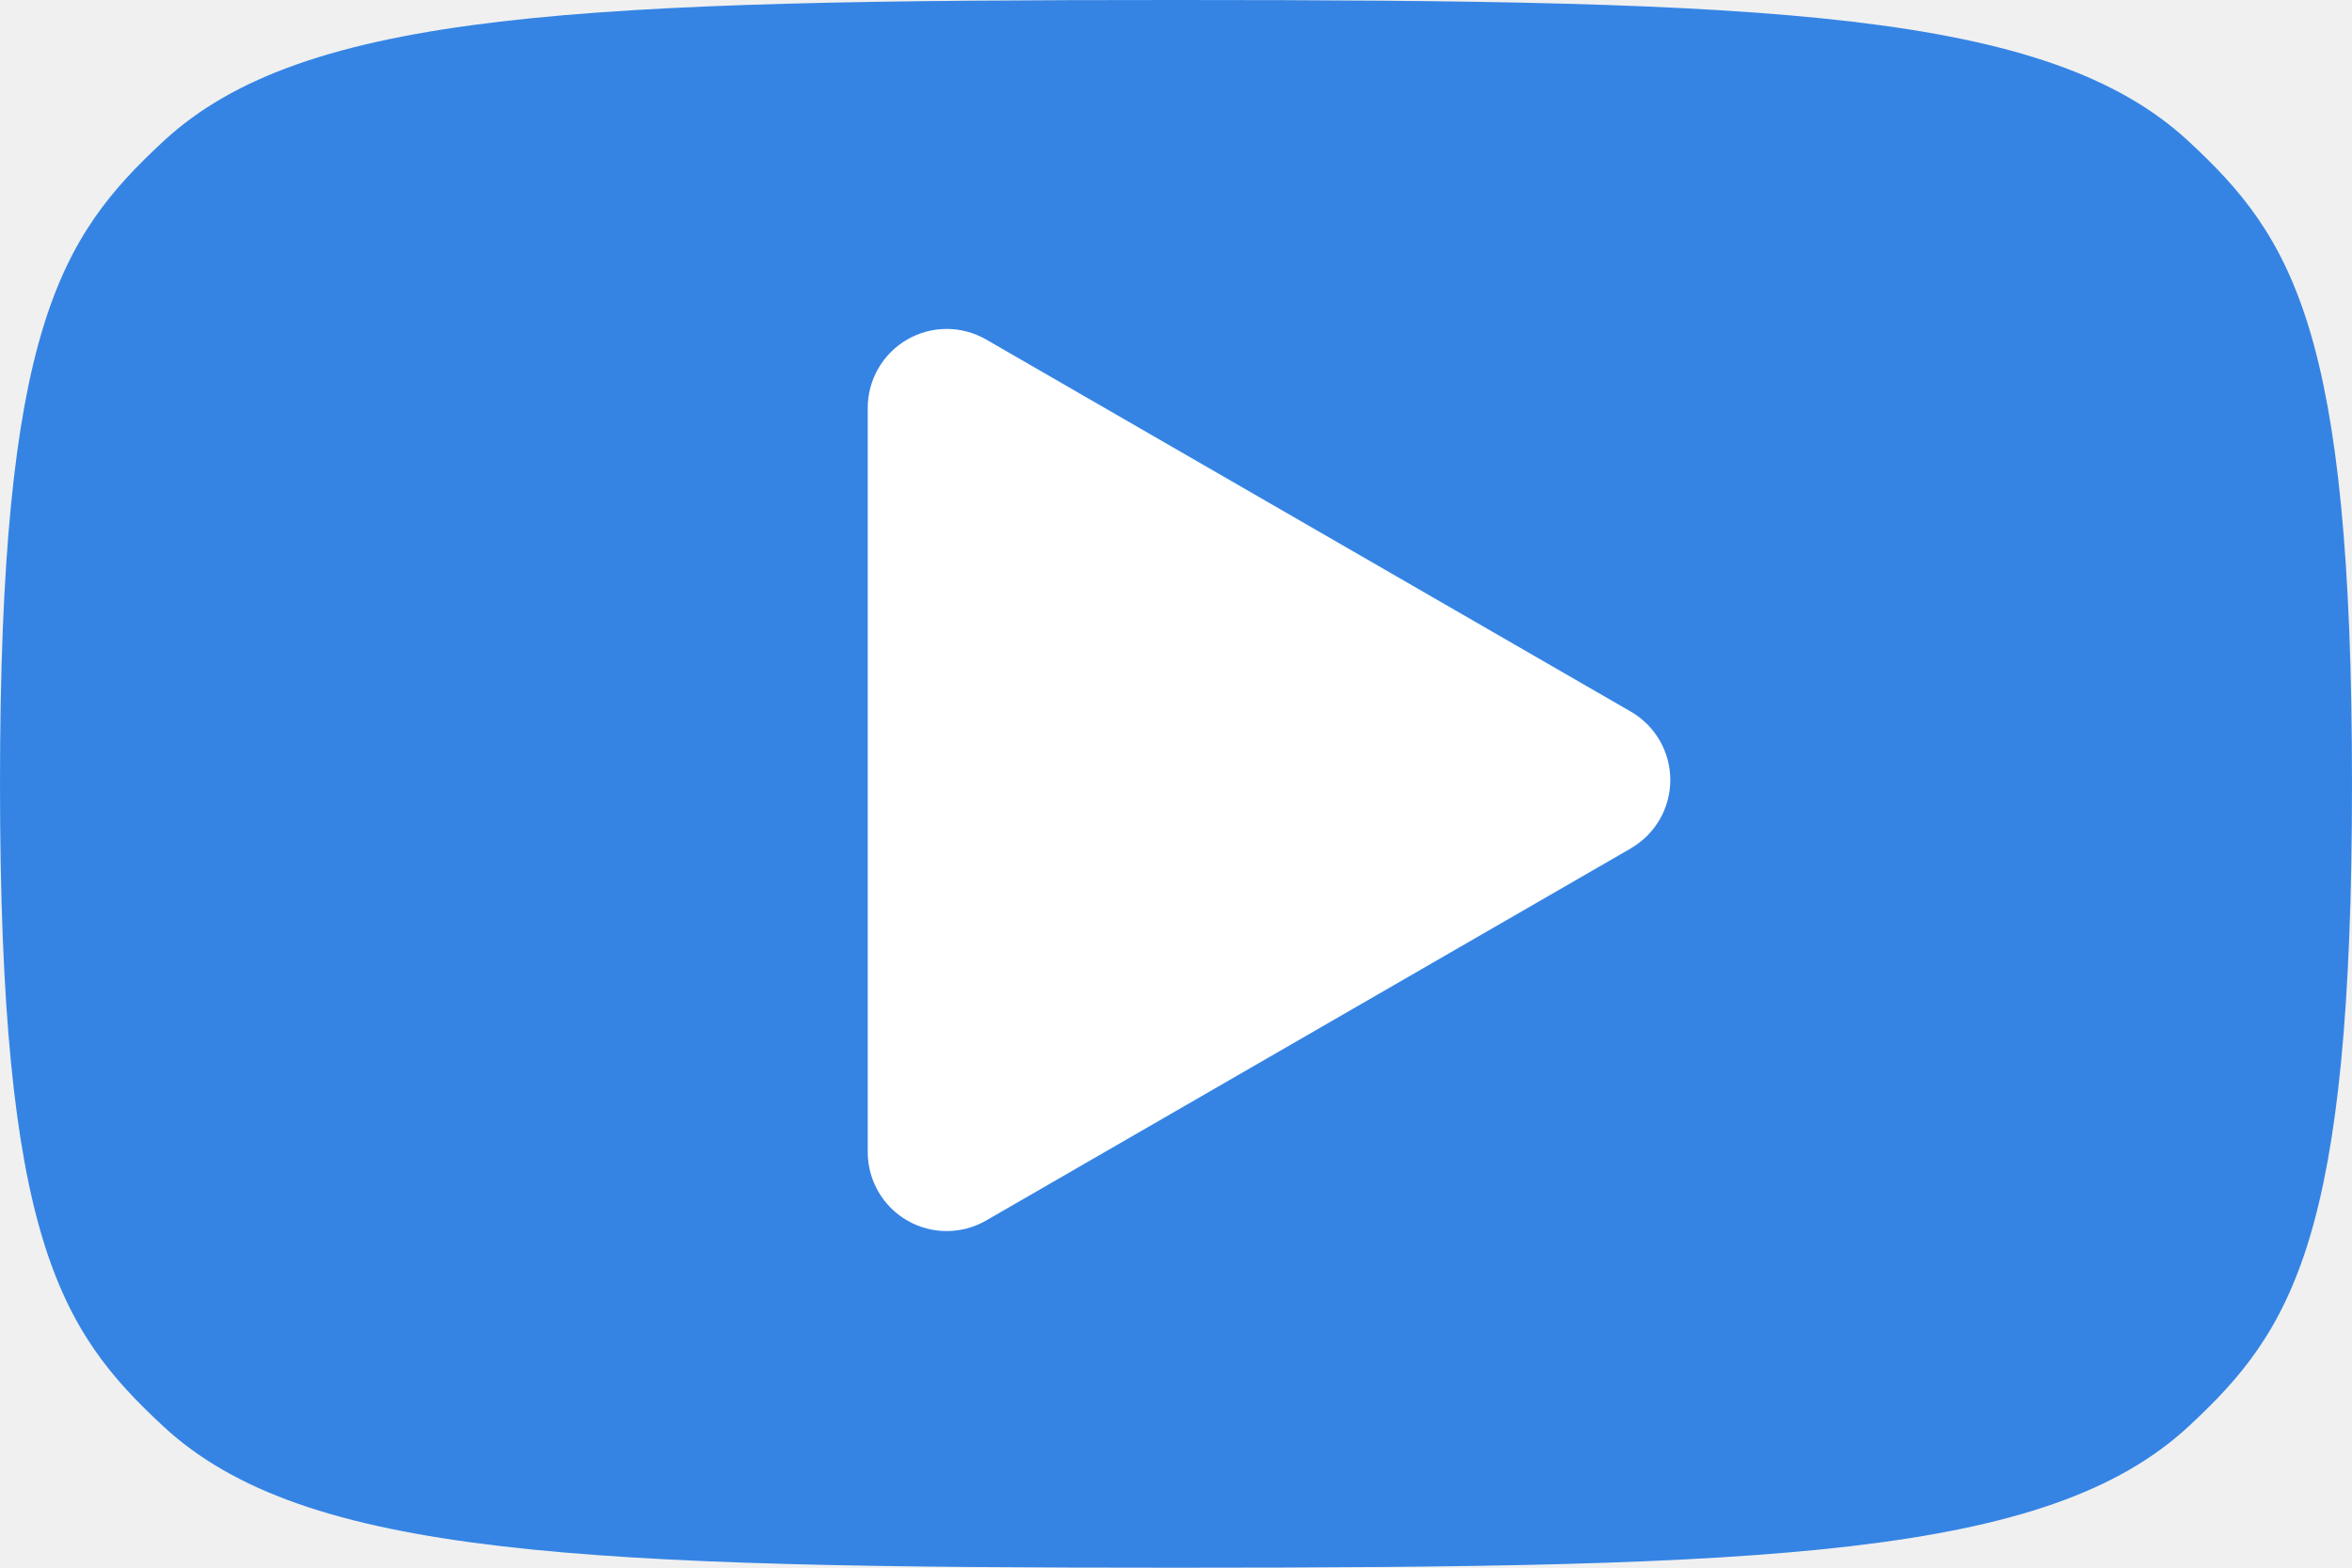
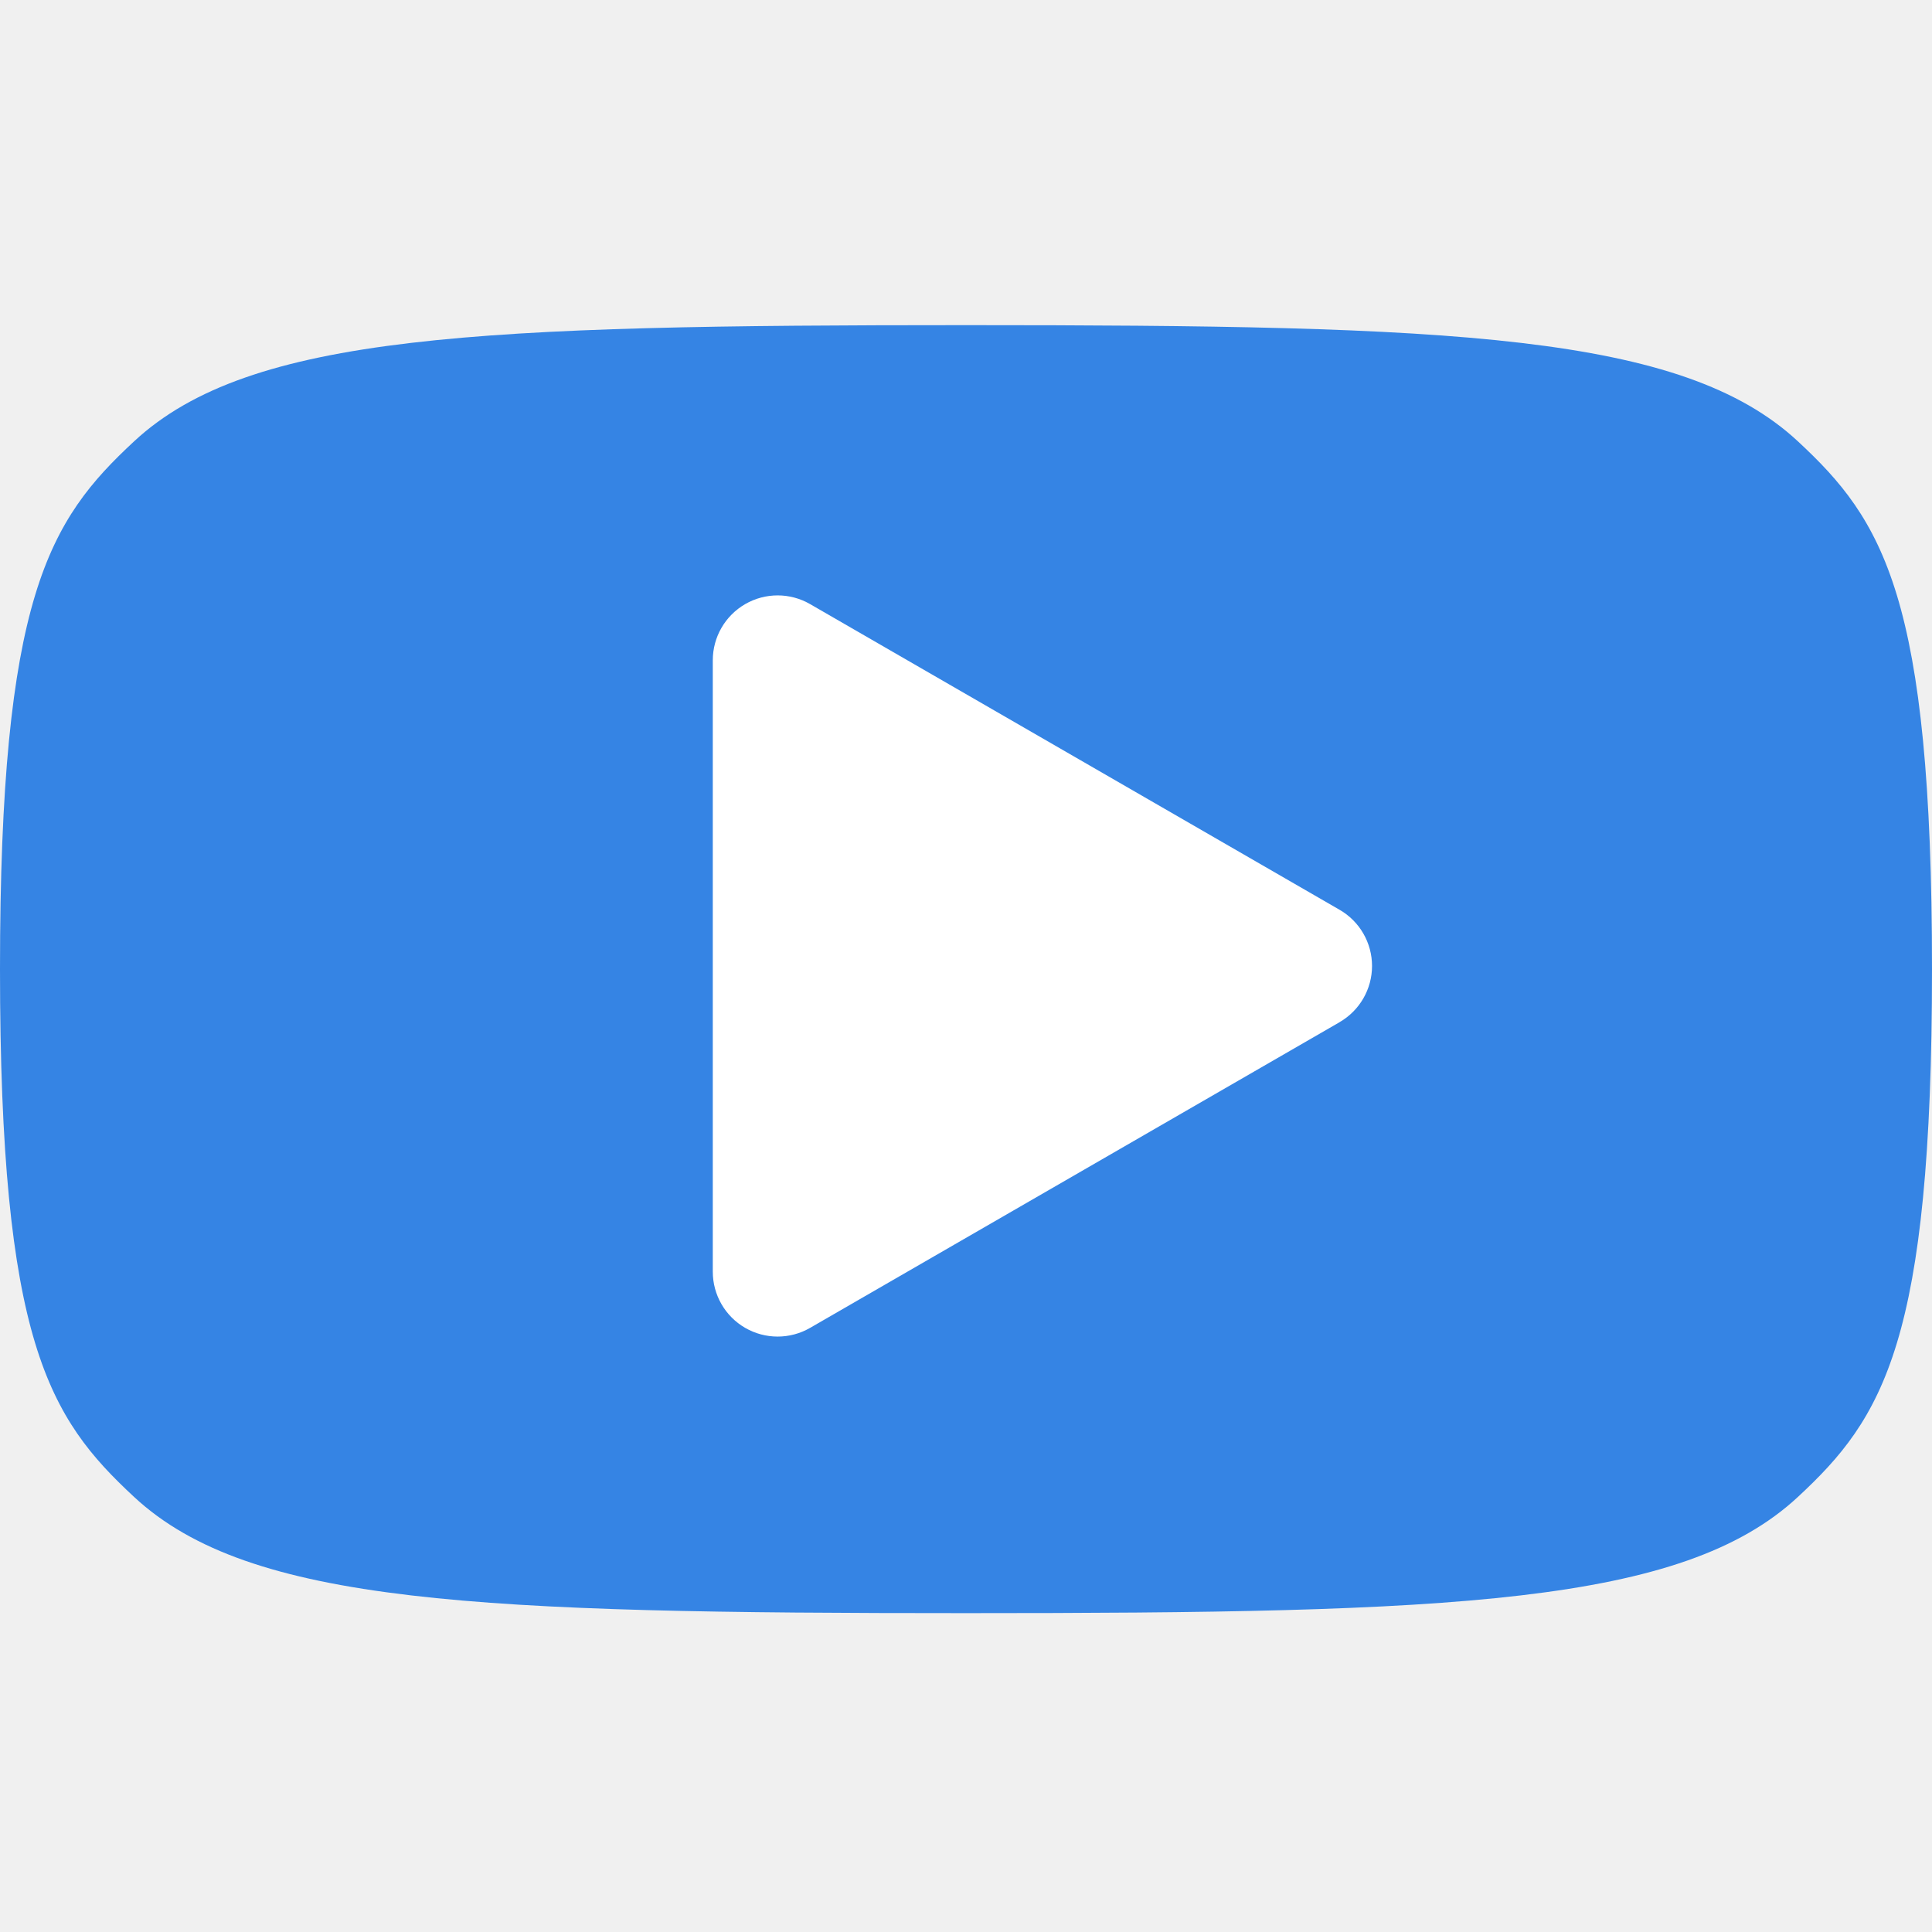
- <svg xmlns="http://www.w3.org/2000/svg" width="120" height="80" viewBox="0 0 120 80" version="1.1" id="svg1">
+ <svg xmlns="http://www.w3.org/2000/svg" width="120" height="120" viewBox="0 0 120 120" version="1.1" id="svg1">
  <defs id="defs1" />
  <g id="layer1">
-     <path id="path14" style="font-variation-settings:normal;opacity:1;vector-effect:none;fill:#3584e4;fill-opacity:1;stroke-width:0.378;stroke-linecap:butt;stroke-linejoin:miter;stroke-miterlimit:4;stroke-dasharray:none;stroke-dashoffset:0;stroke-opacity:1;-inkscape-stroke:none;paint-order:markers fill stroke;stop-color:#000000;stop-opacity:1" d="M 8.341,72.794 C 3.037,67.875 0,63.131 0,40 0,16.869 3.037,12.125 8.341,7.206 15.53,0.539 29.753,0 60,0 90.247,0 104.47,0.539 111.659,7.206 116.963,12.125 120,16.869 120,40 c 0,23.131 -3.037,27.875 -8.341,32.794 -7.189,6.666 -21.411,7.206 -51.659,7.206 -30.247,0 -44.47,-0.539 -51.659,-7.206 z" />
-     <path id="path2" style="fill:#ffffff;stroke-width:0.1;paint-order:markers fill stroke" transform="matrix(3.09588,0,0,3.09588,9.877688,77.92384)" d="m 23.686,-11.186 -10.625,6.134 a 1.301,1.301 30 0 1 -1.951,-1.127 v -12.268 a 1.301,1.301 150 0 1 1.951,-1.127 l 10.625,6.134 a 1.301,1.301 90 0 1 0,2.253 z" />
+     <path id="path14" style="font-variation-settings:normal;opacity:1;vector-effect:none;fill:#3584e4;fill-opacity:1;stroke-width:0.378;stroke-linecap:butt;stroke-linejoin:miter;stroke-miterlimit:4;stroke-dasharray:none;stroke-dashoffset:0;stroke-opacity:1;-inkscape-stroke:none;paint-order:markers fill stroke;stop-color:#000000;stop-opacity:1" d="M 8.341,92.989 C 3.037,88.07 0,83.326 0,60.195 0,37.064 3.037,32.32 8.341,27.401 c 7.189,-6.666 21.411,-7.206 51.659,-7.206 30.247,0 44.47,0.539 51.659,7.206 5.304,4.919 8.341,9.663 8.341,32.794 0,23.131 -3.037,27.875 -8.341,32.794 -7.189,6.666 -21.411,7.206 -51.659,7.206 -30.247,0 -44.47,-0.539 -51.659,-7.206 z" />
+     <path id="path2" style="fill:#ffffff;stroke-width:0.1;paint-order:markers fill stroke" transform="matrix(3.09588,0,0,3.09588,9.877688,98.11896)" d="m 23.686,-11.186 -10.625,6.134 a 1.301,1.301 30 0 1 -1.951,-1.127 v -12.268 a 1.301,1.301 150 0 1 1.951,-1.127 l 10.625,6.134 a 1.301,1.301 90 0 1 0,2.253 z" />
  </g>
</svg>
